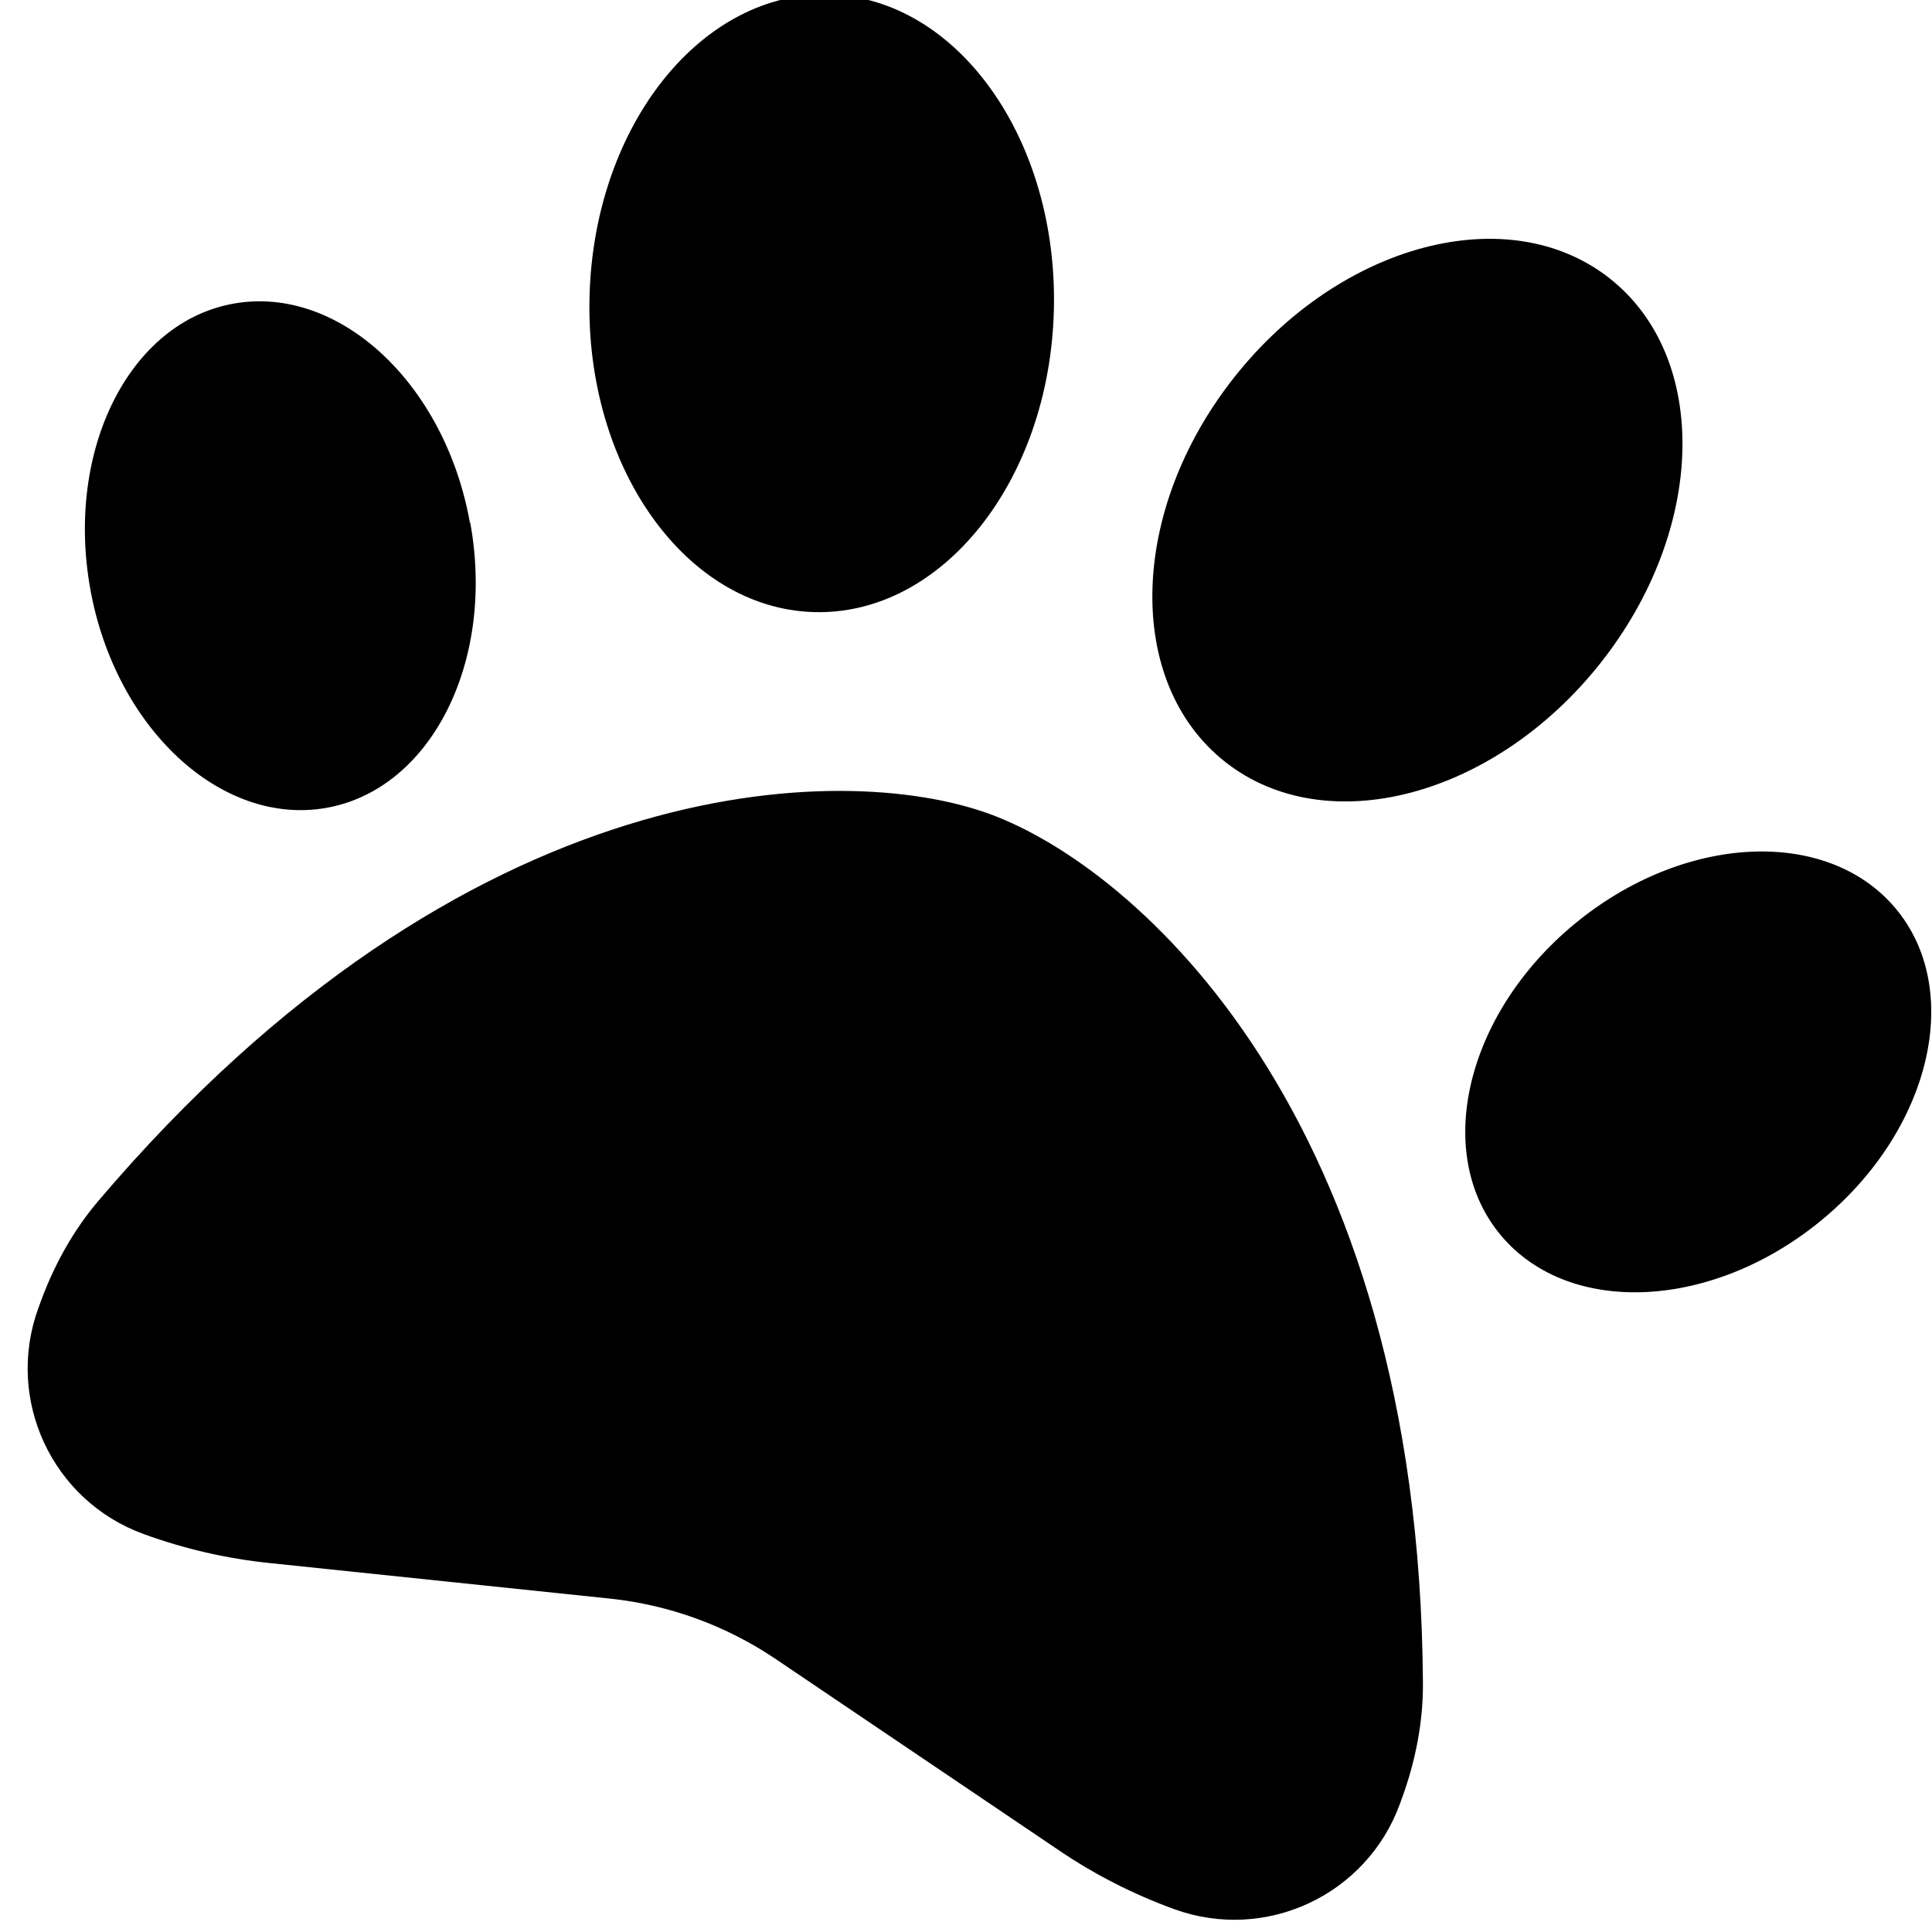
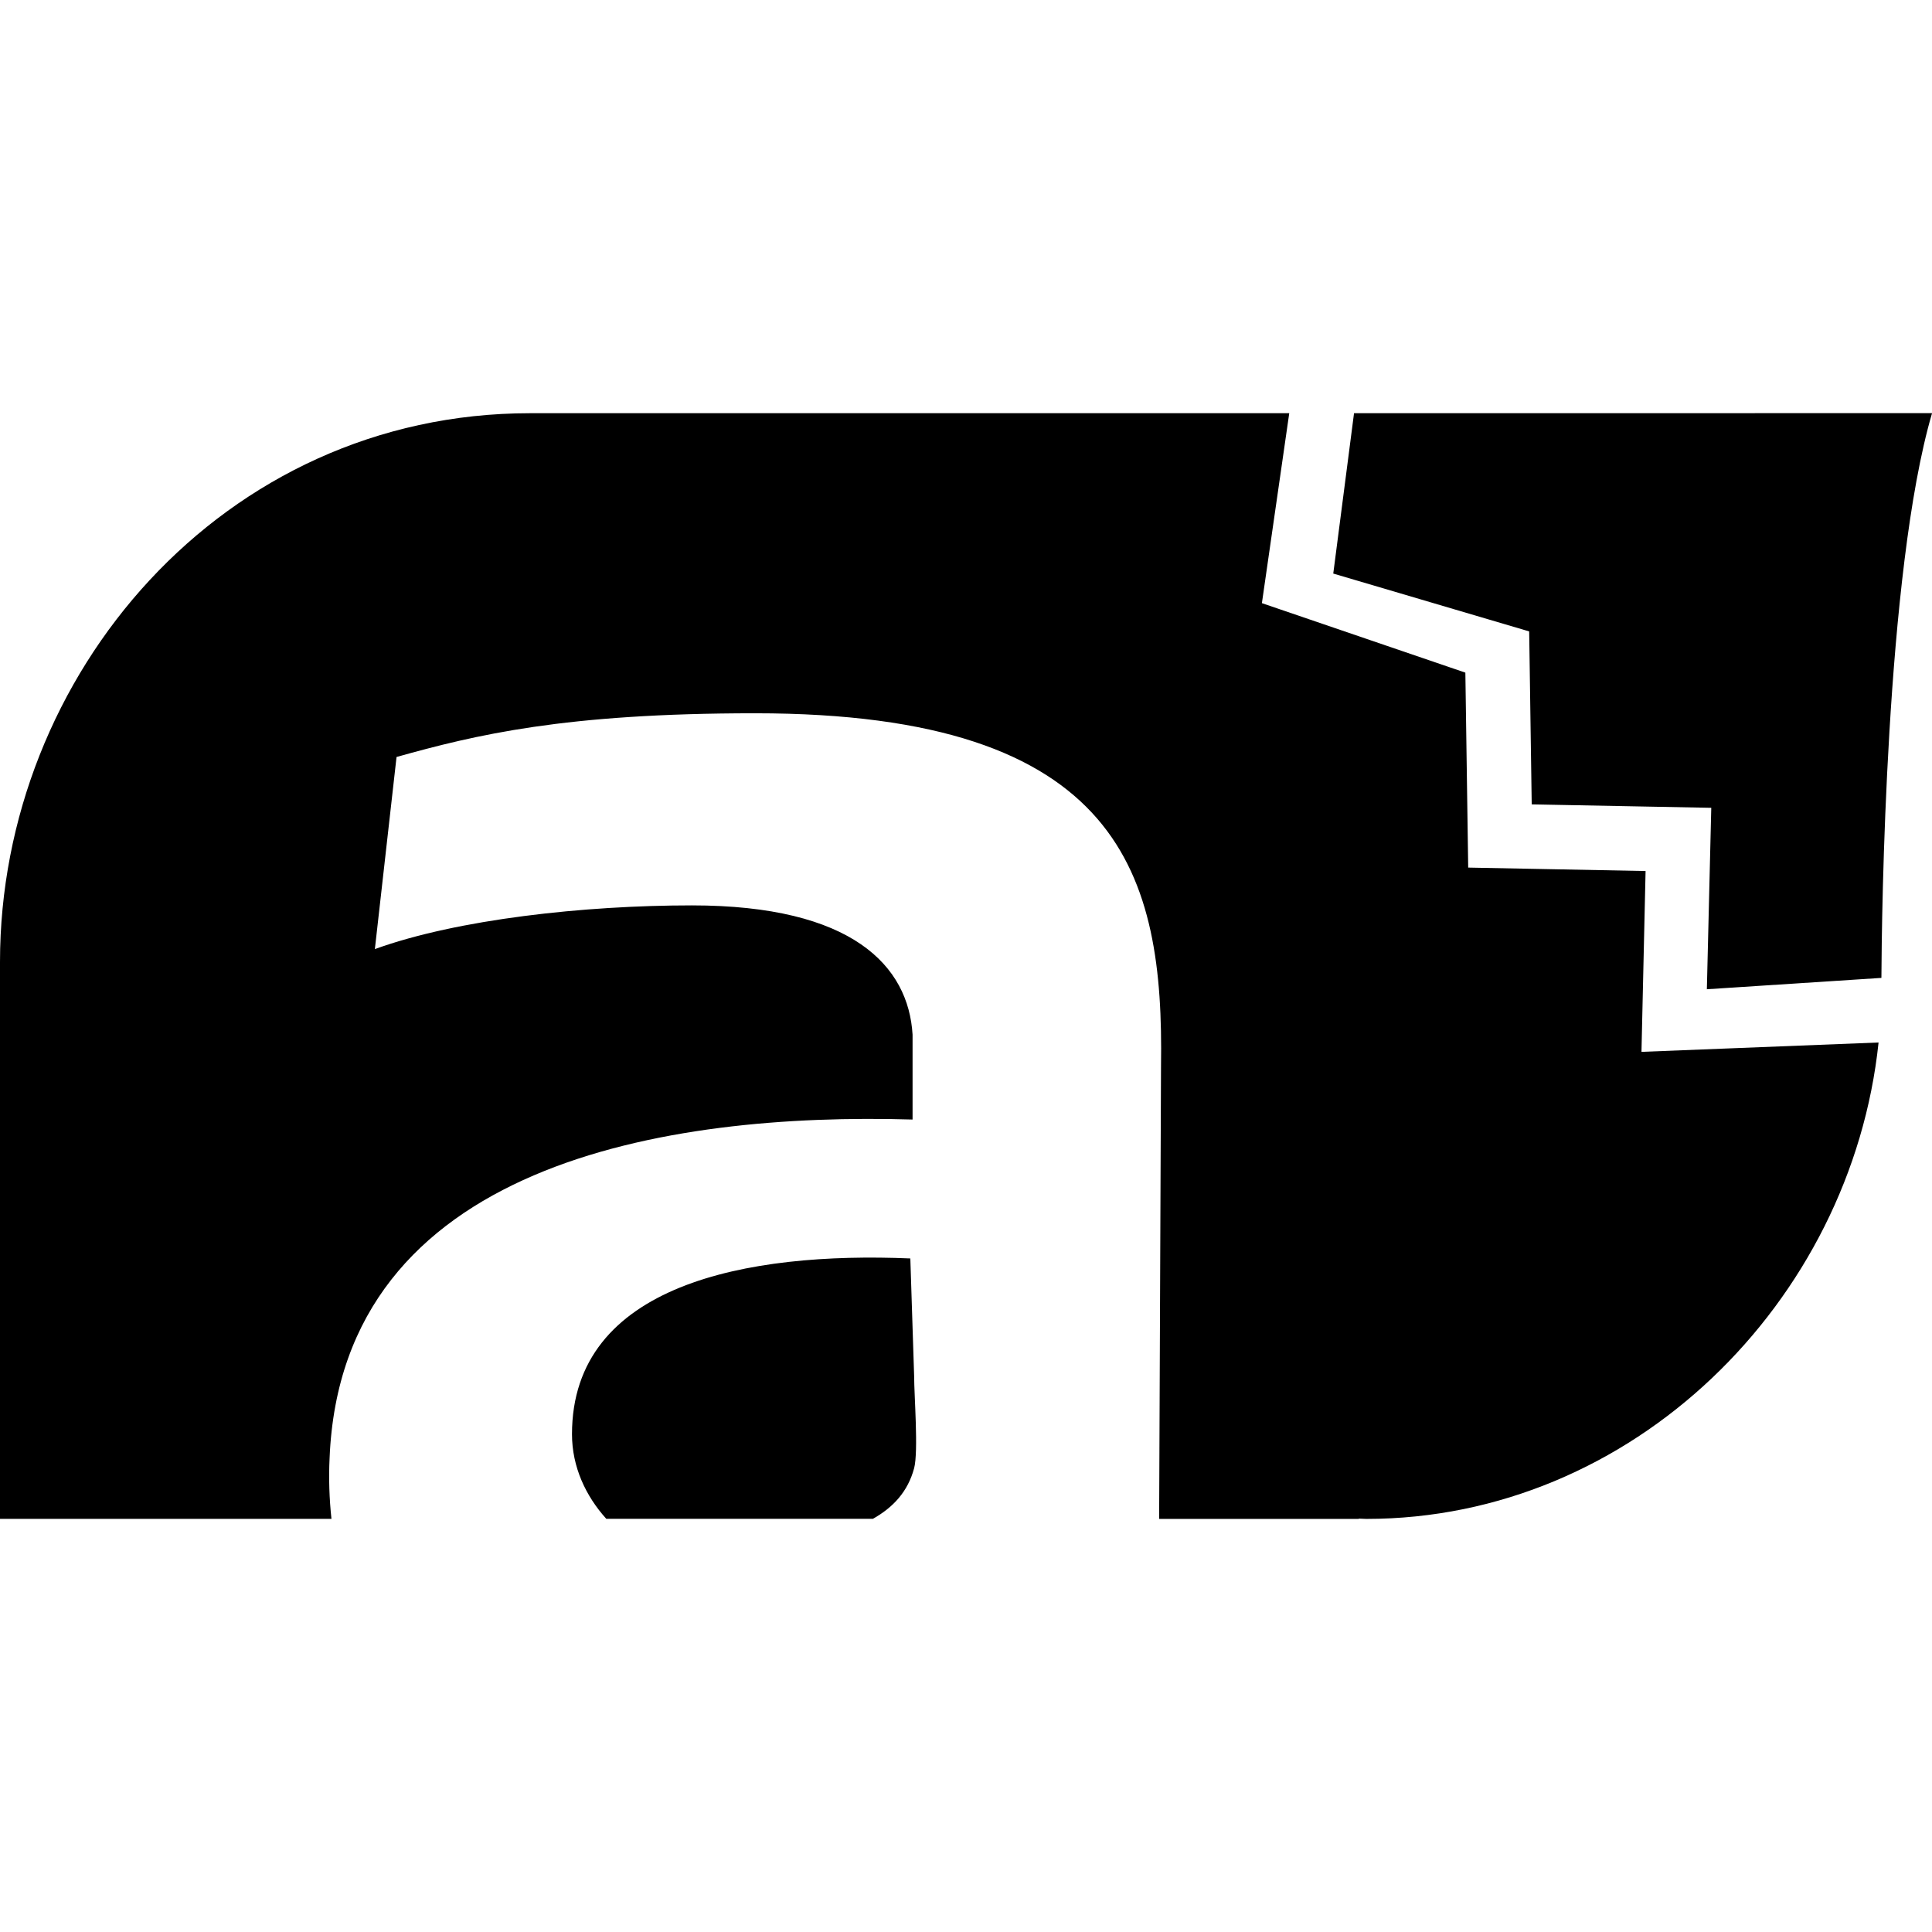
- <svg xmlns="http://www.w3.org/2000/svg" viewBox="0 0 512 512" overflow="visible" fill="currentColor">
-   <g transform="rotate(20 256 256) translate(-8 -8)">
-     <path d="M226.5 92.9c14.3 42.9-.3 86.2-32.6 96.8s-70.1-15.6-84.4-58.5s.3-86.2 32.6-96.8s70.1 15.6 84.4 58.5zM100.4 198.6c18.9 32.4 14.3 70.1-10.2 84.1s-59.7-.9-78.5-33.3S-2.7 179.3 21.8 165.3s59.7 .9 78.5 33.3zM69.2 401.2C121.6 259.9 214.7 224 256 224s134.4 35.9 186.8 177.2c3.6 9.7 5.2 20.1 5.2 30.5l0 1.6c0 25.8-20.9 46.7-46.7 46.7c-11.5 0-22.9-1.4-34-4.2l-88-22c-15.3-3.8-31.3-3.8-46.6 0l-88 22c-11.1 2.8-22.5 4.2-34 4.2C84.9 480 64 459.1 64 433.3l0-1.6c0-10.4 1.6-20.8 5.2-30.5zM421.8 282.7c-24.5-14-29.1-51.7-10.2-84.1s54-47.3 78.5-33.3s29.1 51.7 10.2 84.1s-54 47.3-78.5 33.3zM310.1 189.7c-32.3-10.6-46.9-53.9-32.6-96.8s52.1-69.1 84.4-58.5s46.9 53.9 32.6 96.8s-52.1 69.1-84.4 58.5z" />
-   </g>
+ <svg xmlns="http://www.w3.org/2000/svg" aria-hidden="true" focusable="false" data-prefix="fab" data-icon="furaffinity" class="svg-inline--fa fa-furaffinity fa-w-16" role="img" viewBox="0 0 512 512">
+   <path fill="currentColor" d="M358.832 109.504l-5.504 42.496 51.92 15.328 0.672 45.84 47.584 0.912-1.168 48.08 46.256-3.008c0.08-16.16 1.088-107.584 13.424-149.664zM242.256 389.088c1.168-4.496 0-19.248 0-24.416l-1.008-31.168c-43.168-1.84-89.664 6.832-89.664 46.576 0 8.672 3.664 16.416 9.088 22.416h70.672c5.328-3.008 9.248-7.168 10.912-13.424zM435.008 278.752l1.088-47.92-47.008-0.912-0.752-51.664-53.92-18.416 7.248-50.336h-201.168c-81.504 0-140.496 69.424-140.496 145.424v147.584h87.84c-0.576-5.328-0.752-10.752-0.496-16.08 3.168-78.256 89.584-91.664 154.496-89.744v-22.496c-1.088-18.16-15.84-34.256-58.496-34.256-28.416 0-62.16 3.664-84 11.584l5.744-50.912c20.912-5.84 44.416-11.584 95.008-11.584 97.584 0 108.336 43.248 107.584 93.504l-0.496 120h52.912v-0.08l2 0.08c70.496 0 128.496-57.424 135.744-126.256z" />
</svg>
